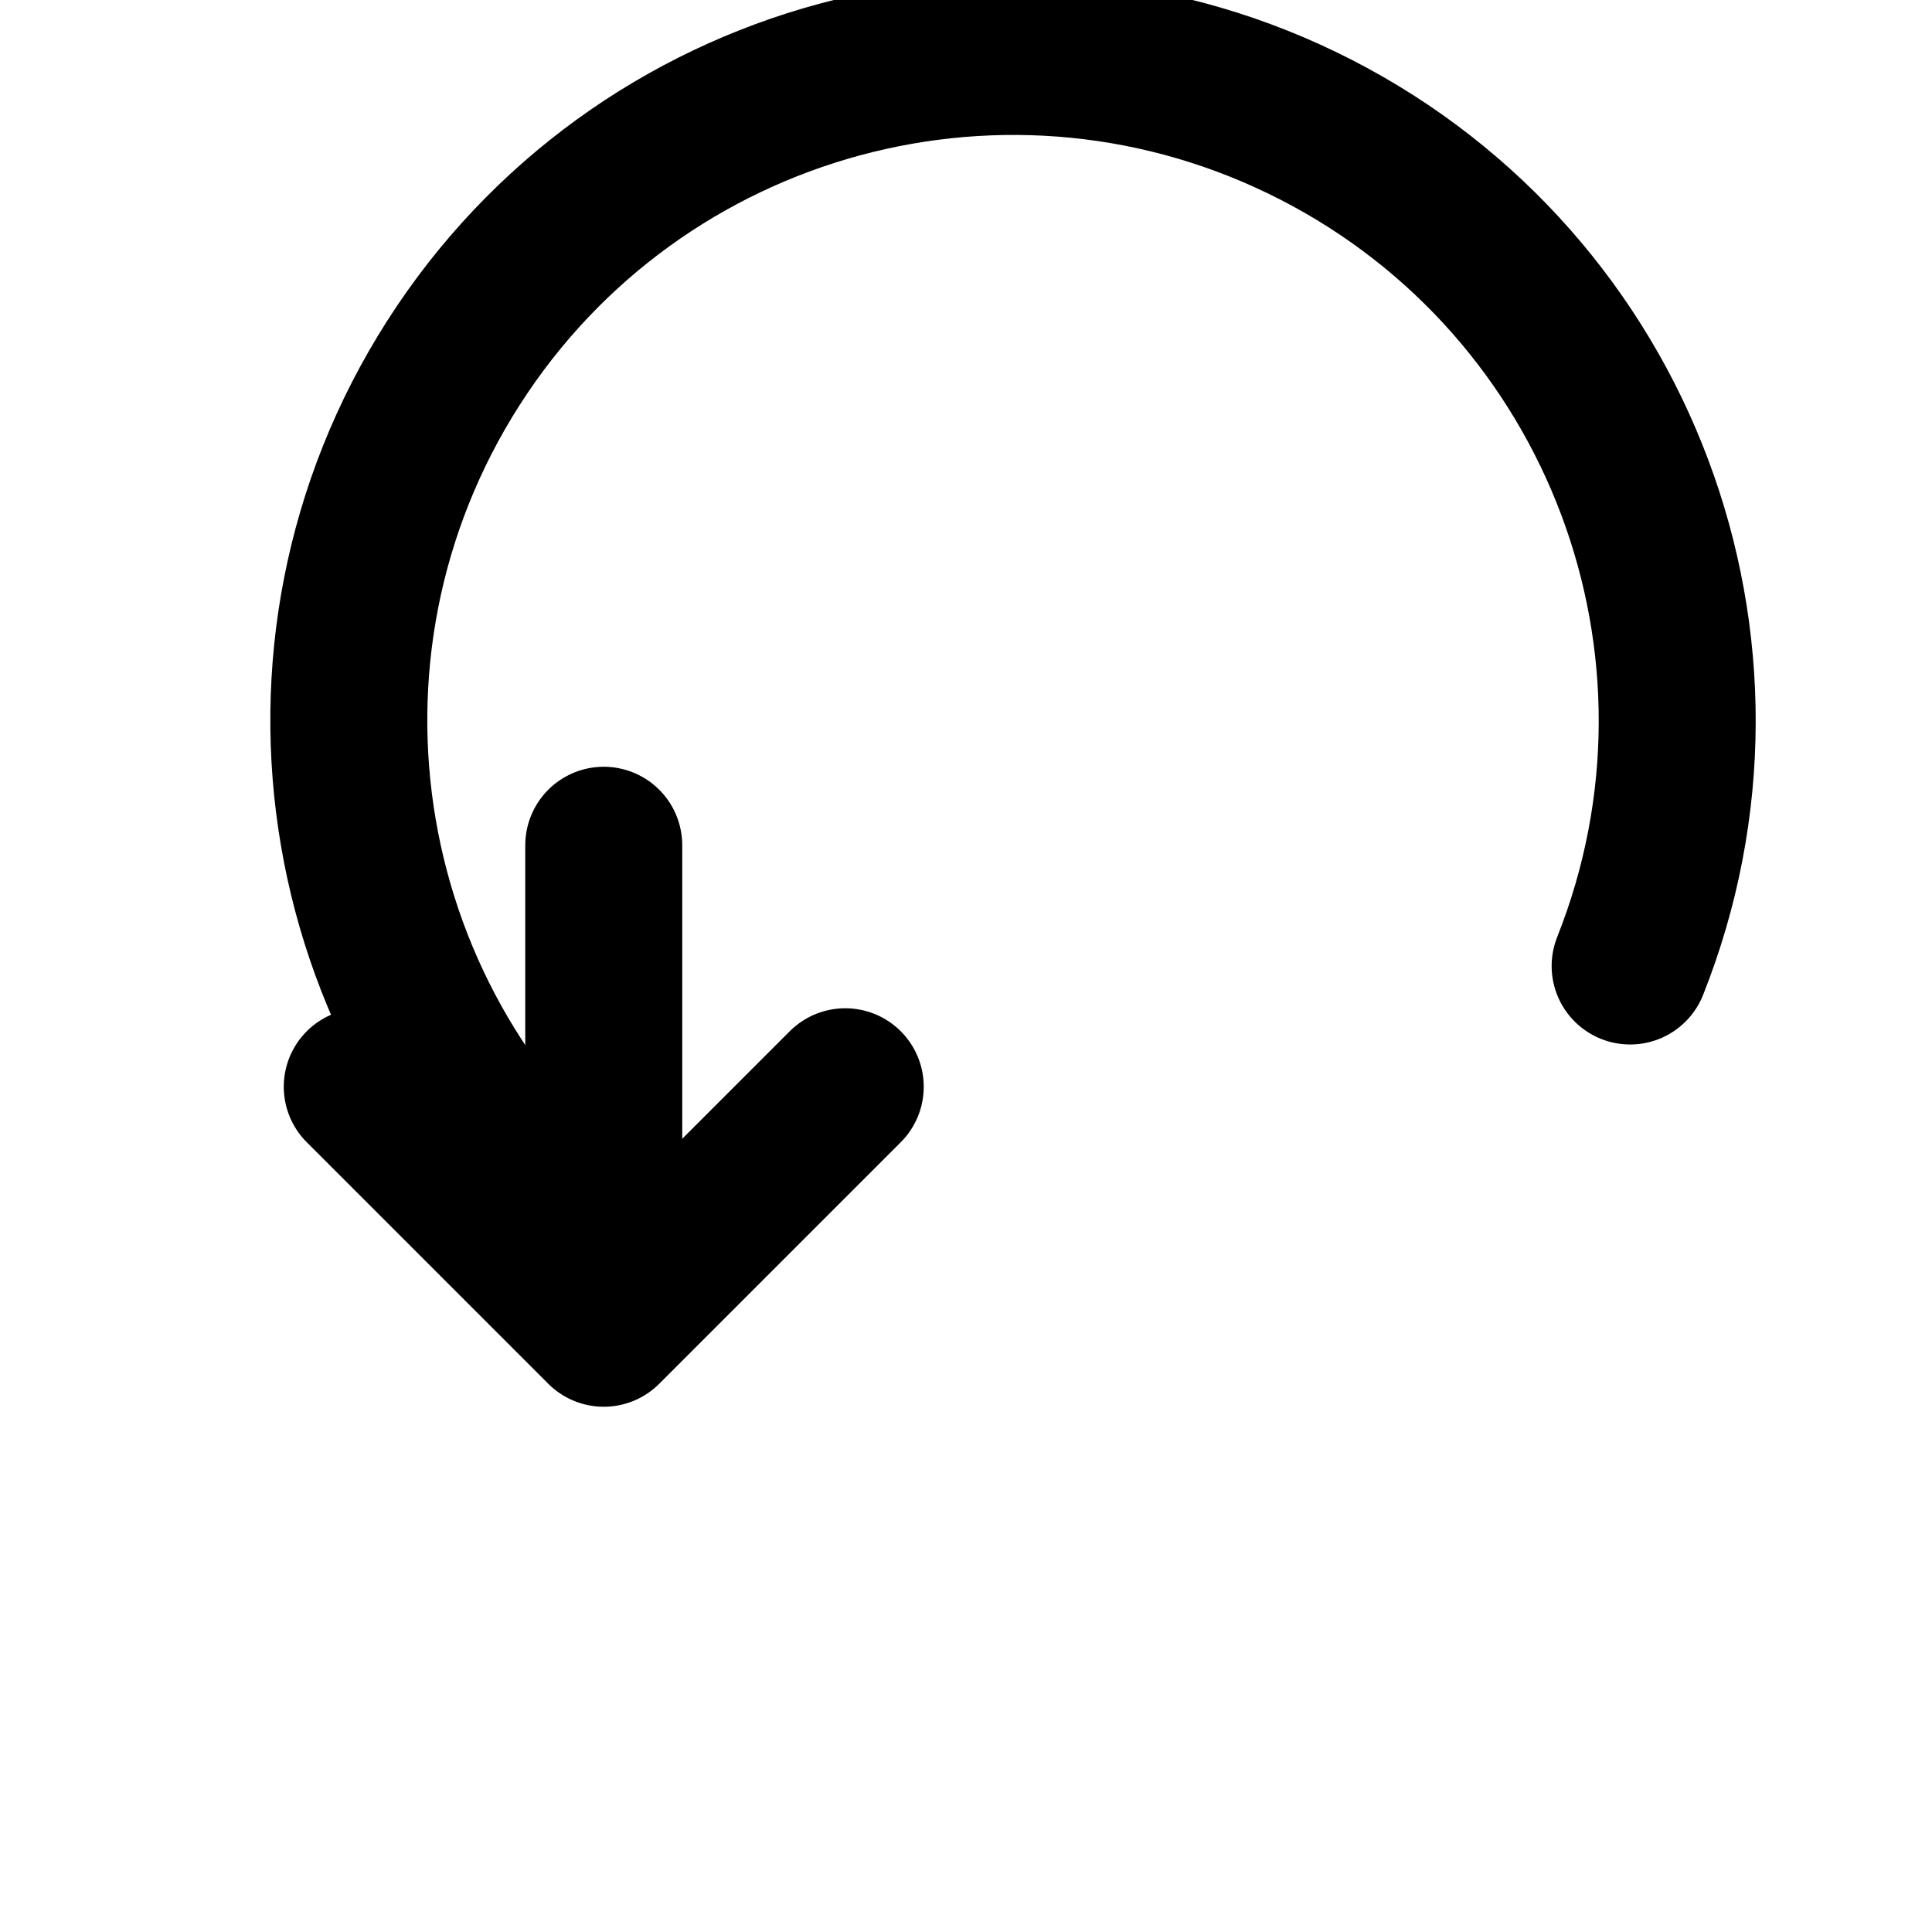
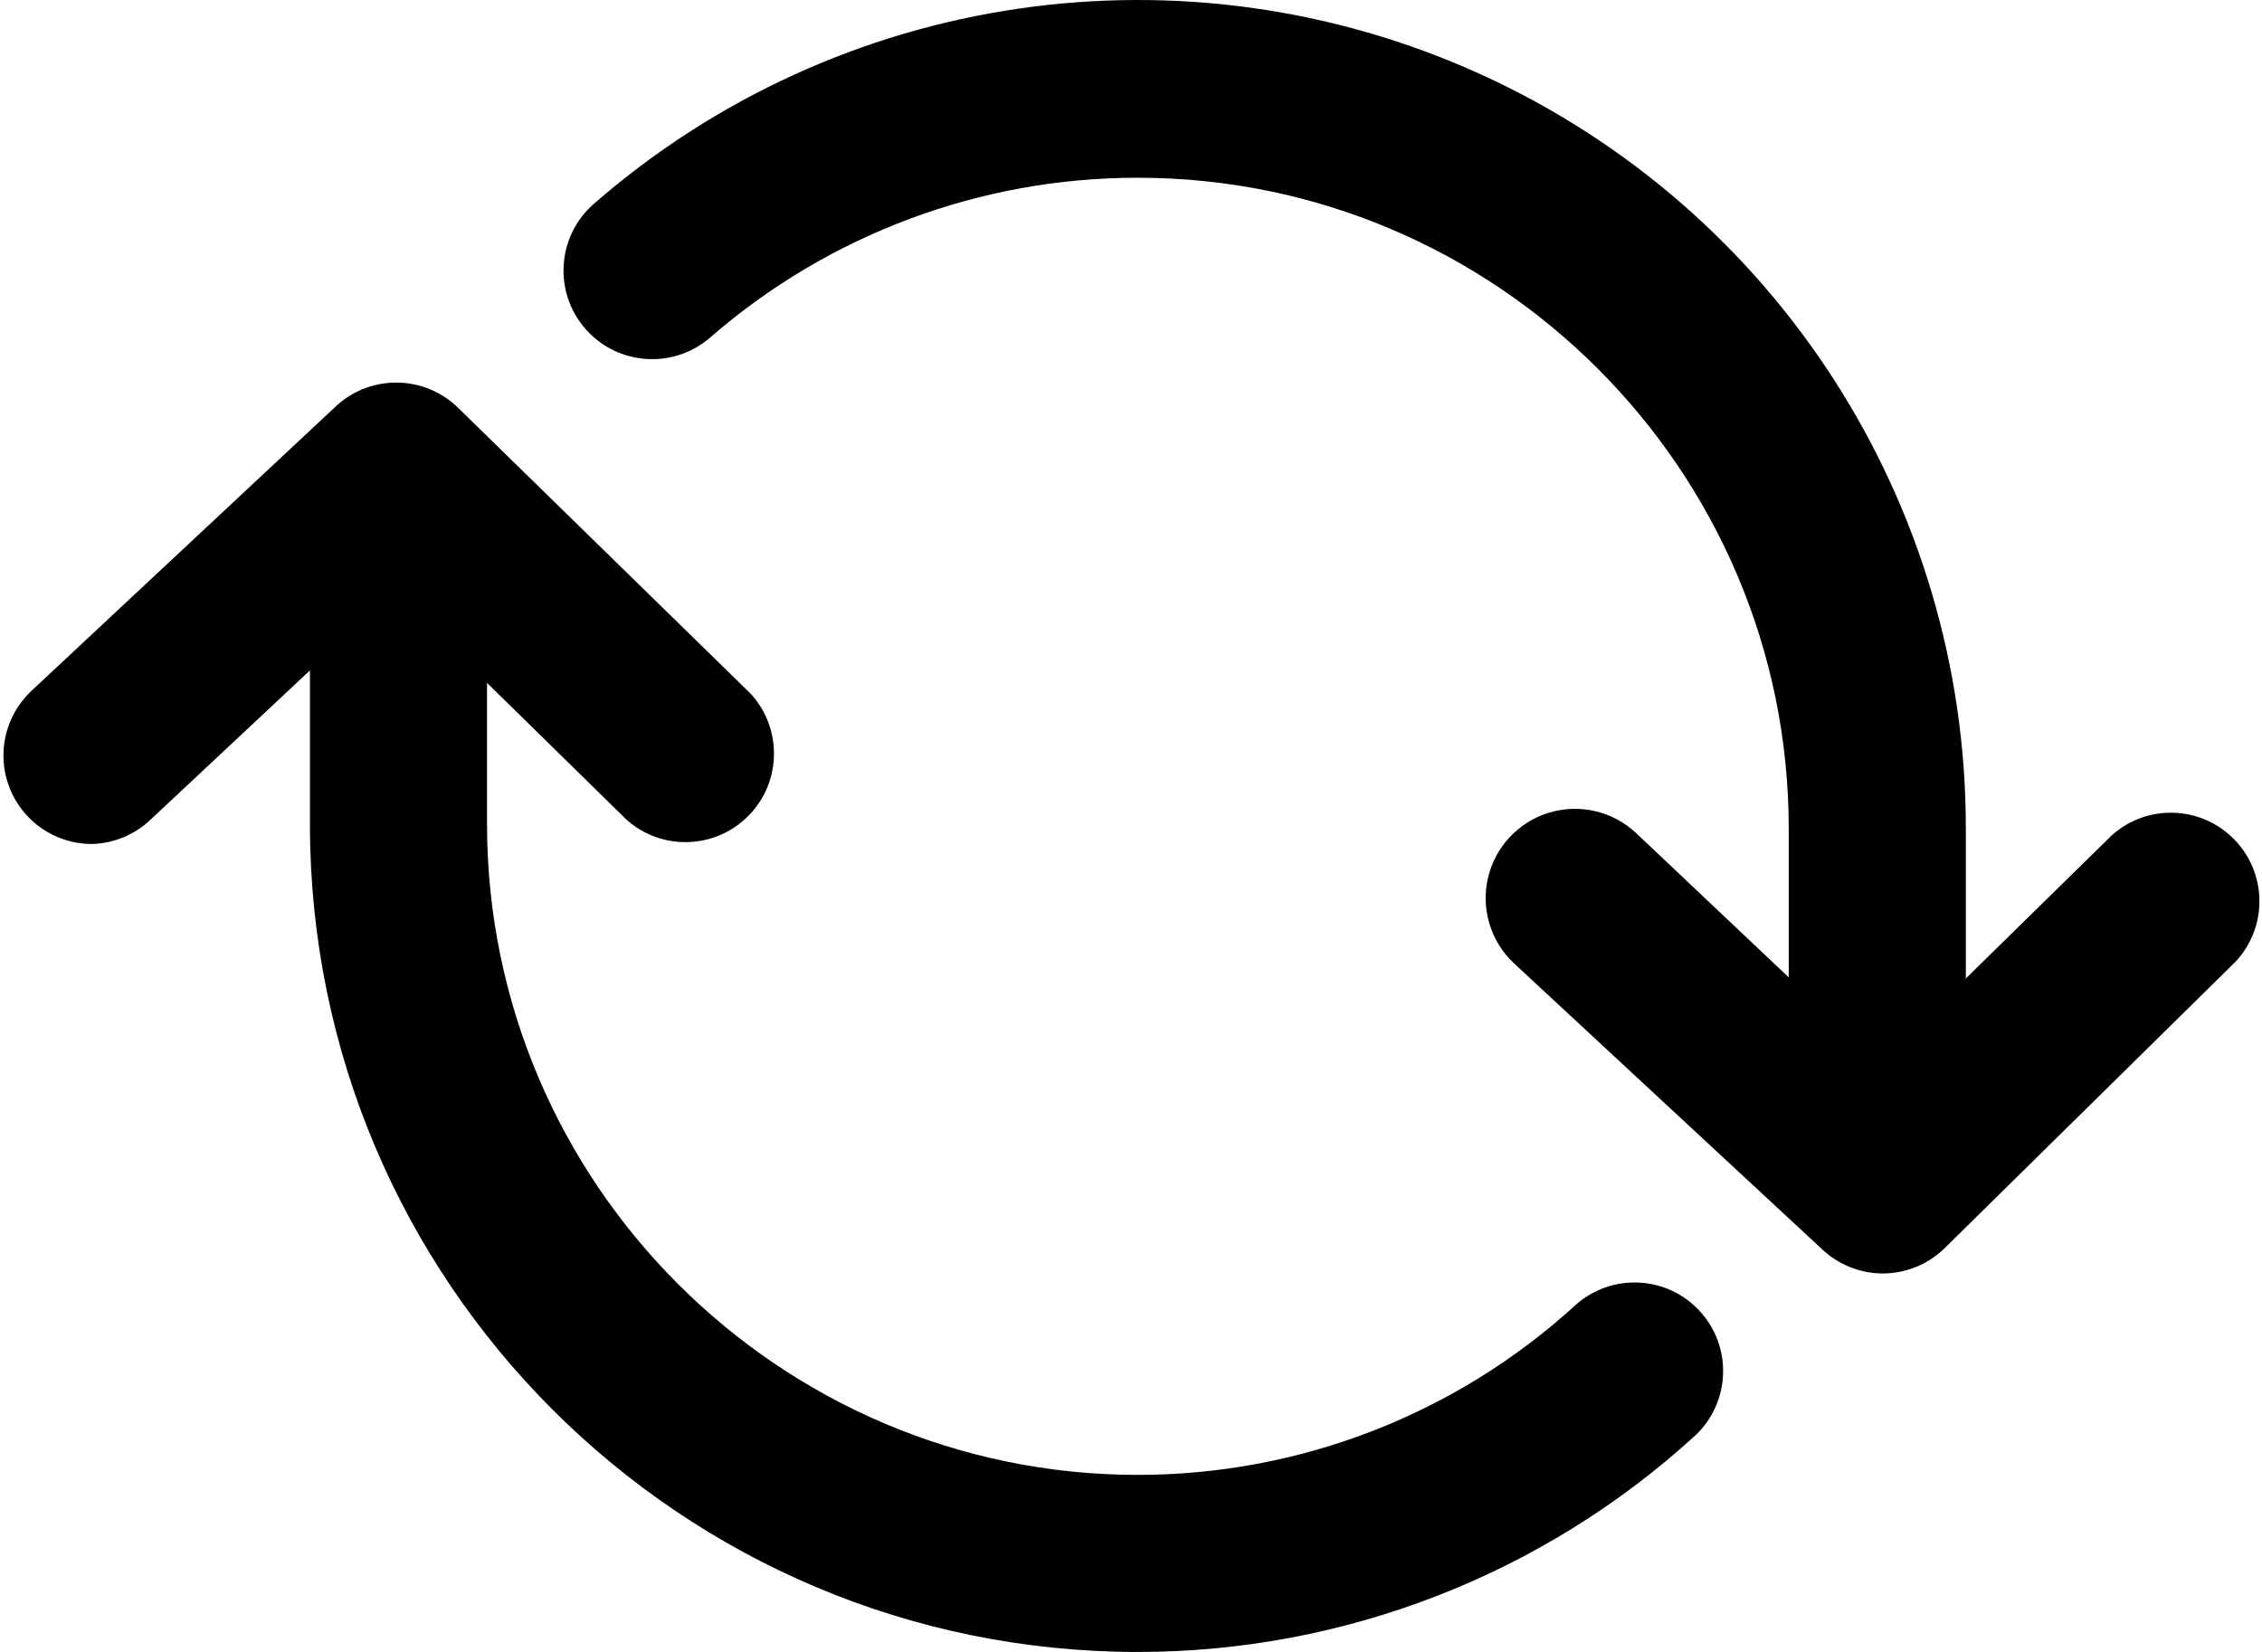
- <svg xmlns="http://www.w3.org/2000/svg" viewBox="0 0 16 16" fill="none">
-   <path d="M13.5 8A5.5 5.5 0 105 10.3" stroke="currentColor" stroke-width="1.3" stroke-linecap="round" />
-   <path d="M5 7v4m0 0l-2-2m2 2l2-2" stroke="currentColor" stroke-width="1.3" stroke-linecap="round" stroke-linejoin="round" />
+ <svg xmlns="http://www.w3.org/2000/svg" viewBox="0 0 1402 1024" fill="none">
+   <path d="M56.256 523.181a54.884 54.884 0 0 1-37.047-94.675l189.351-177.002a54.884 54.884 0 0 1 75.466 1.372l181.118 177.002a54.884 54.884 0 0 1-76.838 78.21L244.235 366.76 93.303 508.087a54.884 54.884 0 0 1-37.047 15.093zM1166.292 789.37a54.884 54.884 0 0 1-37.047-15.093L938.522 597.274a55.337 55.337 0 1 1 75.466-80.954l150.932 142.699 144.071-141.327a54.884 54.884 0 0 1 76.838 78.21L1204.711 774.276a54.884 54.884 0 0 1-38.419 15.093z" fill="currentColor" />
+   <path d="M1163.548 785.253a54.884 54.884 0 0 1-54.884-54.884V513.576c0-222.281-181.118-403.4-403.4-403.4a403.4 403.4 0 0 0-264.817 98.792 54.923 54.923 0 0 1-72.722-82.326 513.168 513.168 0 0 1 850.707 386.934v216.793a54.884 54.884 0 0 1-54.884 54.884zM705.263 1024a513.168 513.168 0 0 1-513.168-513.168V294.039a54.884 54.884 0 0 1 109.769 0v216.793c0 222.281 181.118 403.4 403.4 403.4a402.028 402.028 0 0 0 271.677-105.652 54.884 54.884 0 0 1 74.094 80.954 511.796 511.796 0 0 1-345.771 134.467z" fill="currentColor" />
</svg>
